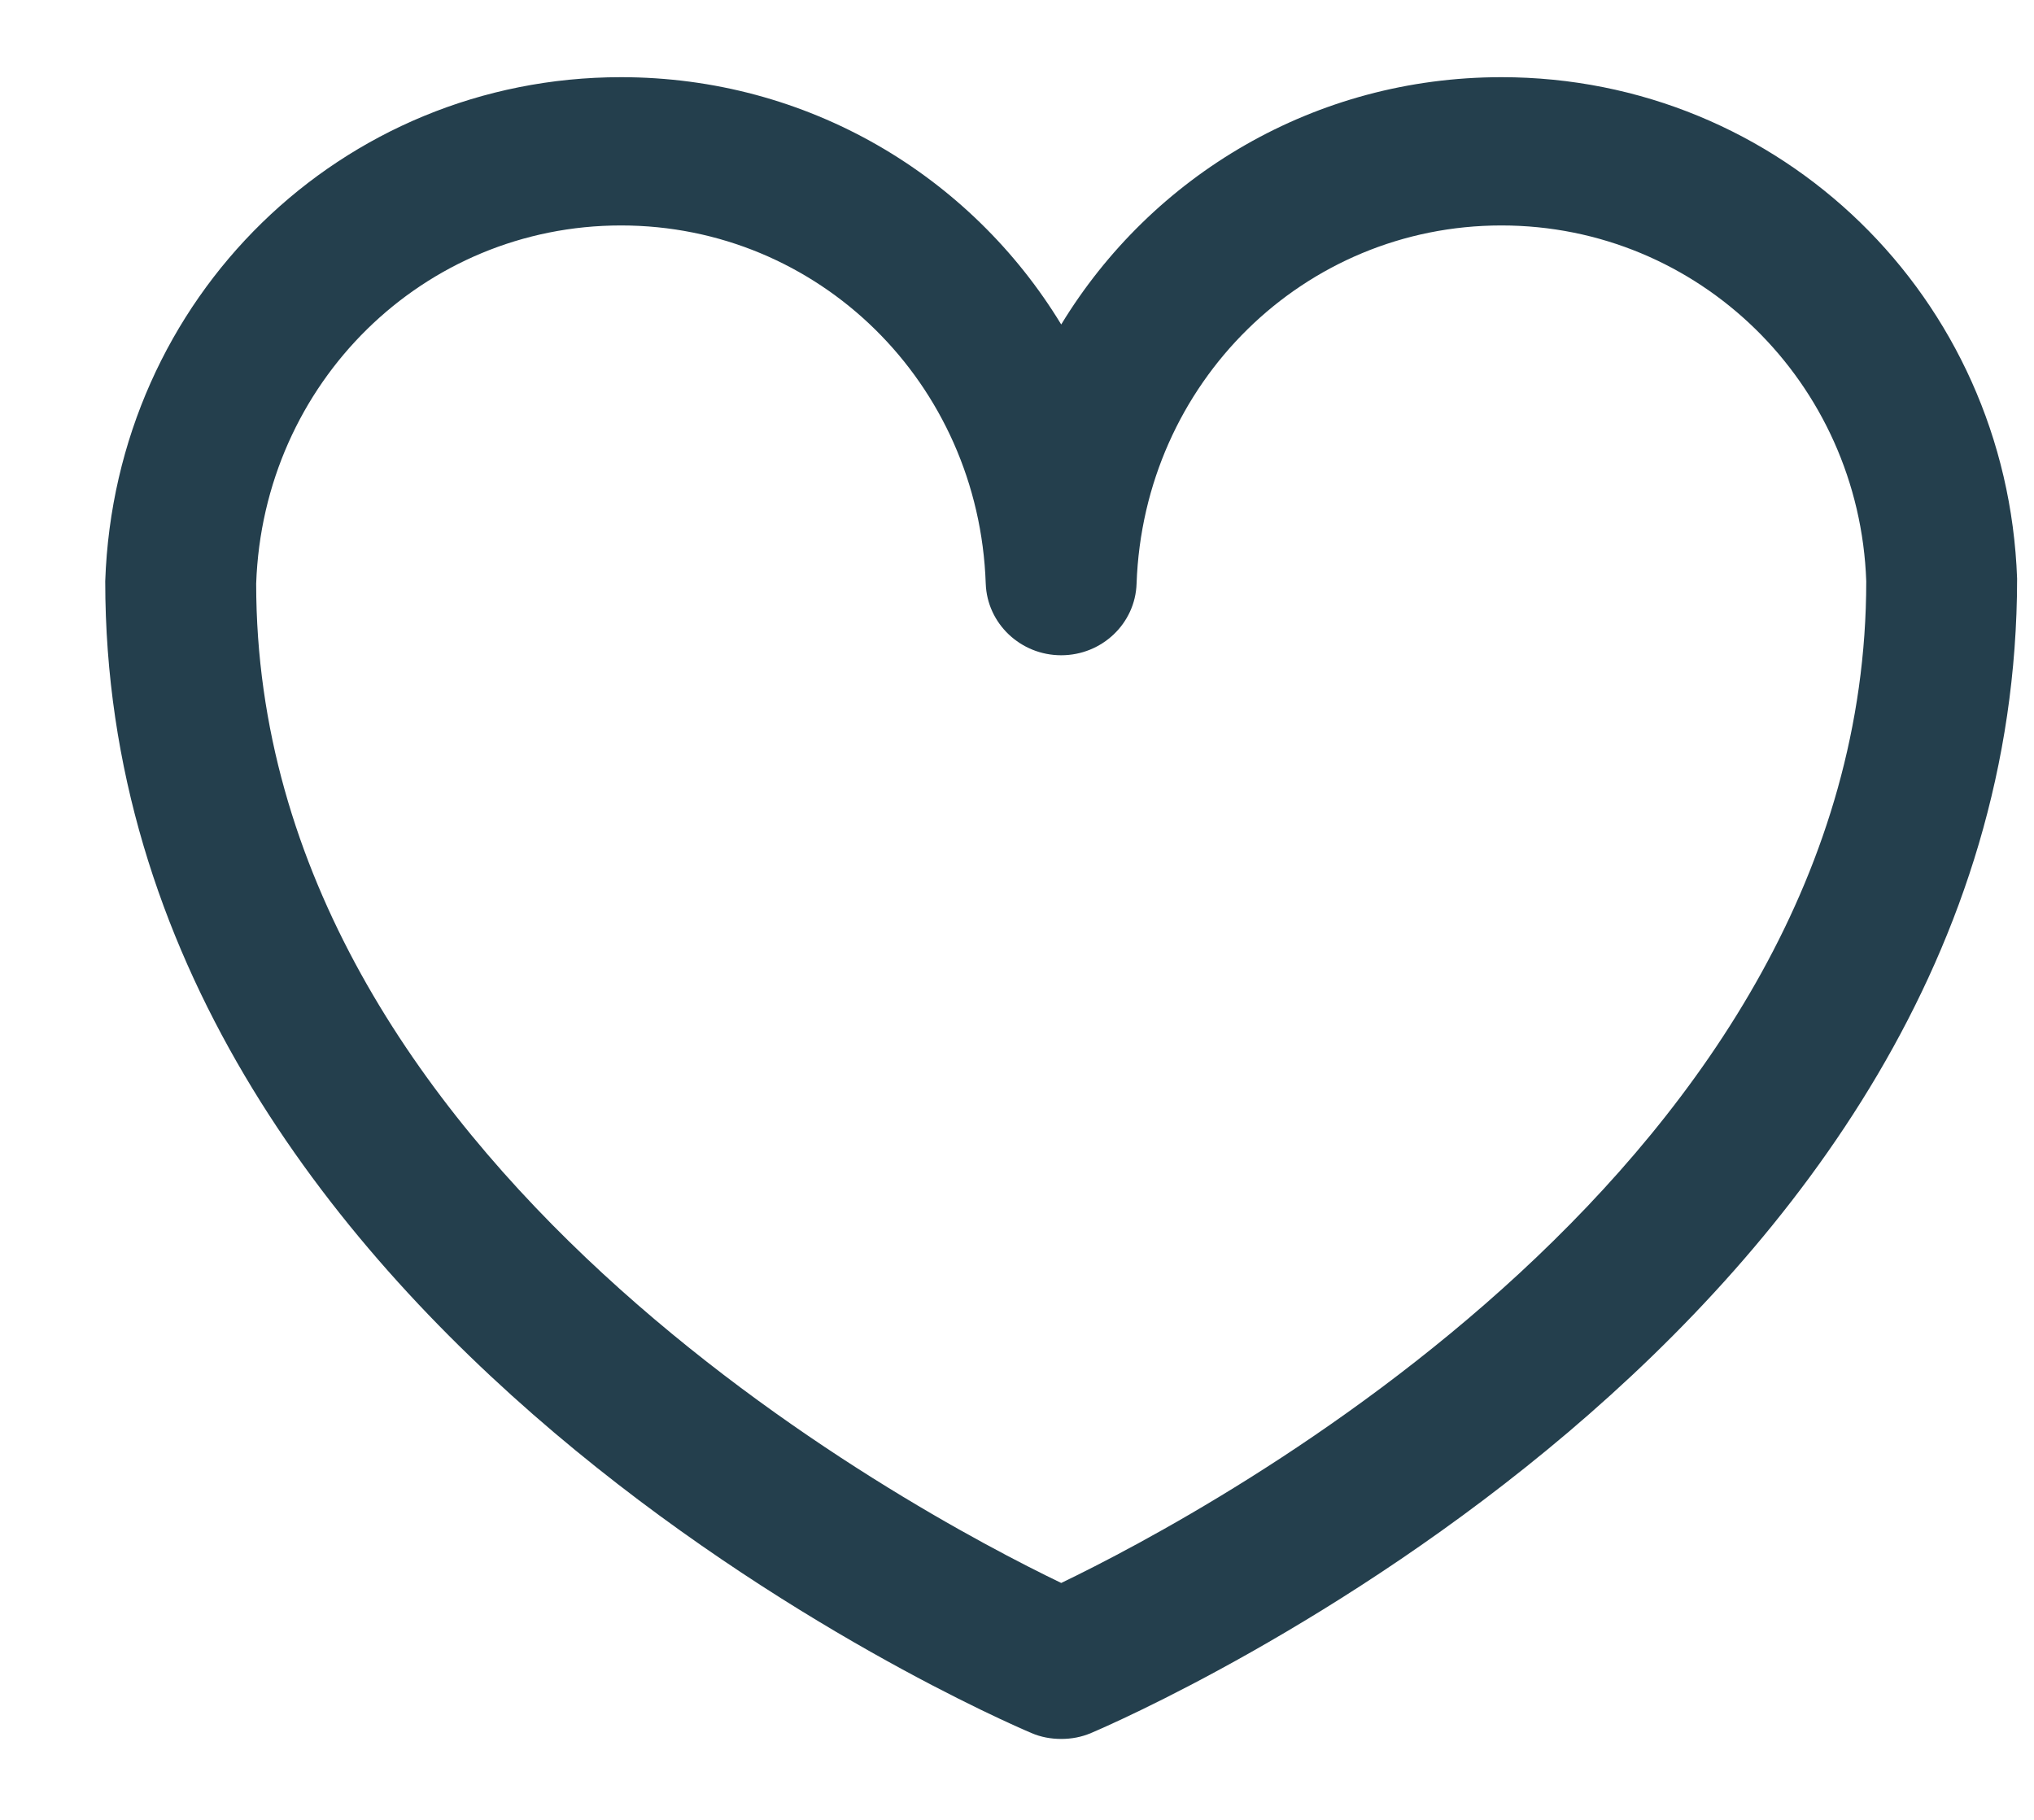
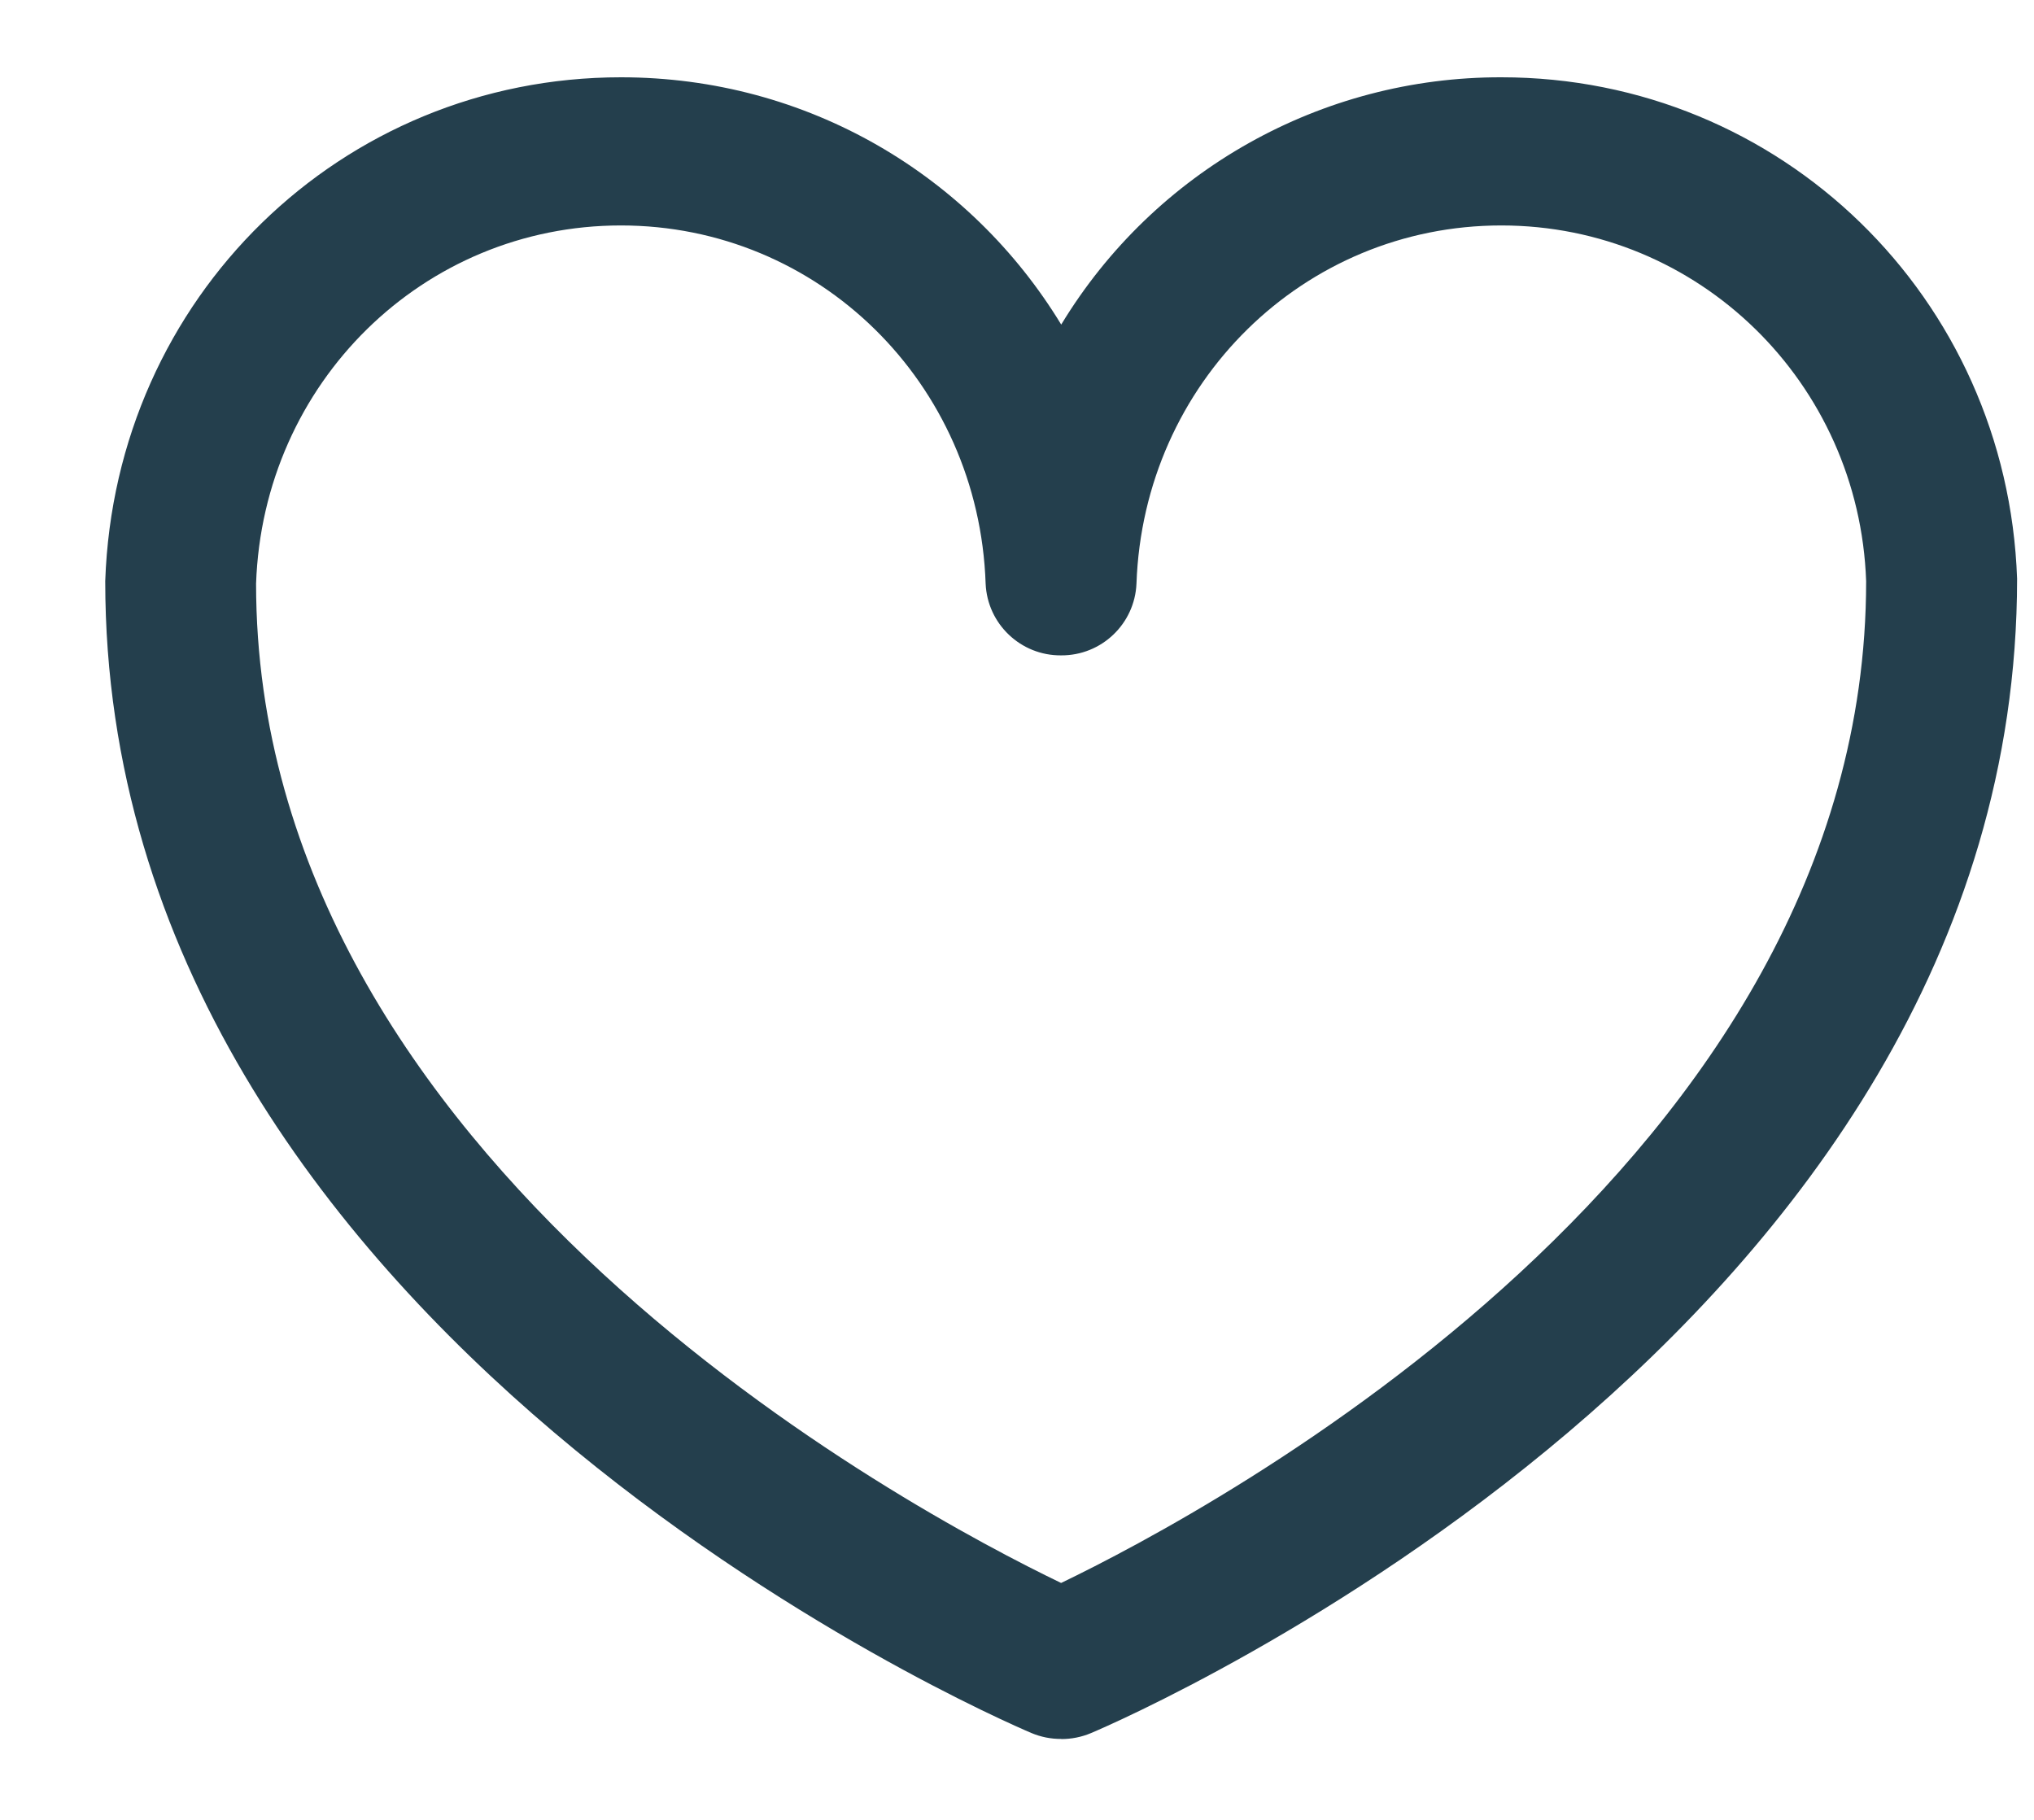
- <svg xmlns="http://www.w3.org/2000/svg" width="19" height="17" viewBox="0 0 19 17" fill="none">
-   <path fill-rule="evenodd" clip-rule="evenodd" d="M9.913 16.244C9.818 16.244 9.722 16.227 9.633 16.188C9.28 16.039 0.983 12.439 0.983 5.429C1.074 2.779 3.19 0.721 5.801 0.721C7.544 0.721 9.067 1.639 9.913 3.031C10.76 1.639 12.282 0.721 14.025 0.721C16.634 0.721 18.75 2.779 18.842 5.405C18.842 12.439 10.545 16.039 10.193 16.188C10.103 16.227 10.008 16.244 9.913 16.244ZM5.801 2.106C3.954 2.106 2.458 3.576 2.393 5.452C2.393 10.86 8.518 14.115 9.913 14.787C11.308 14.115 17.433 10.857 17.433 5.429C17.368 3.576 15.87 2.106 14.025 2.106C12.18 2.106 10.683 3.576 10.617 5.452C10.605 5.825 10.293 6.121 9.913 6.121V6.121C9.533 6.121 9.221 5.825 9.208 5.452C9.144 3.576 7.647 2.106 5.801 2.106Z" fill="#243F4D" />
+ <svg xmlns="http://www.w3.org/2000/svg" width="19" height="17" fill="none">
+   <path fill-rule="evenodd" clip-rule="evenodd" d="M9.913 16.244a.706.706 0 01-.28-.056c-.353-.15-8.65-3.75-8.65-10.76C1.074 2.779 3.19.722 5.801.722c1.743 0 3.266.918 4.112 2.31a4.796 4.796 0 014.112-2.31c2.61 0 4.725 2.058 4.817 4.684 0 7.034-8.297 10.634-8.65 10.783a.71.71 0 01-.28.056zM5.8 2.106c-1.847 0-3.343 1.47-3.408 3.346 0 5.408 6.125 8.663 7.52 9.335 1.395-.672 7.52-3.93 7.52-9.358-.065-1.853-1.563-3.323-3.408-3.323s-3.342 1.47-3.408 3.346a.7.7 0 01-.704.67.7.7 0 01-.705-.67C9.143 3.576 7.646 2.106 5.8 2.106z" fill="#243F4D" />
</svg>
